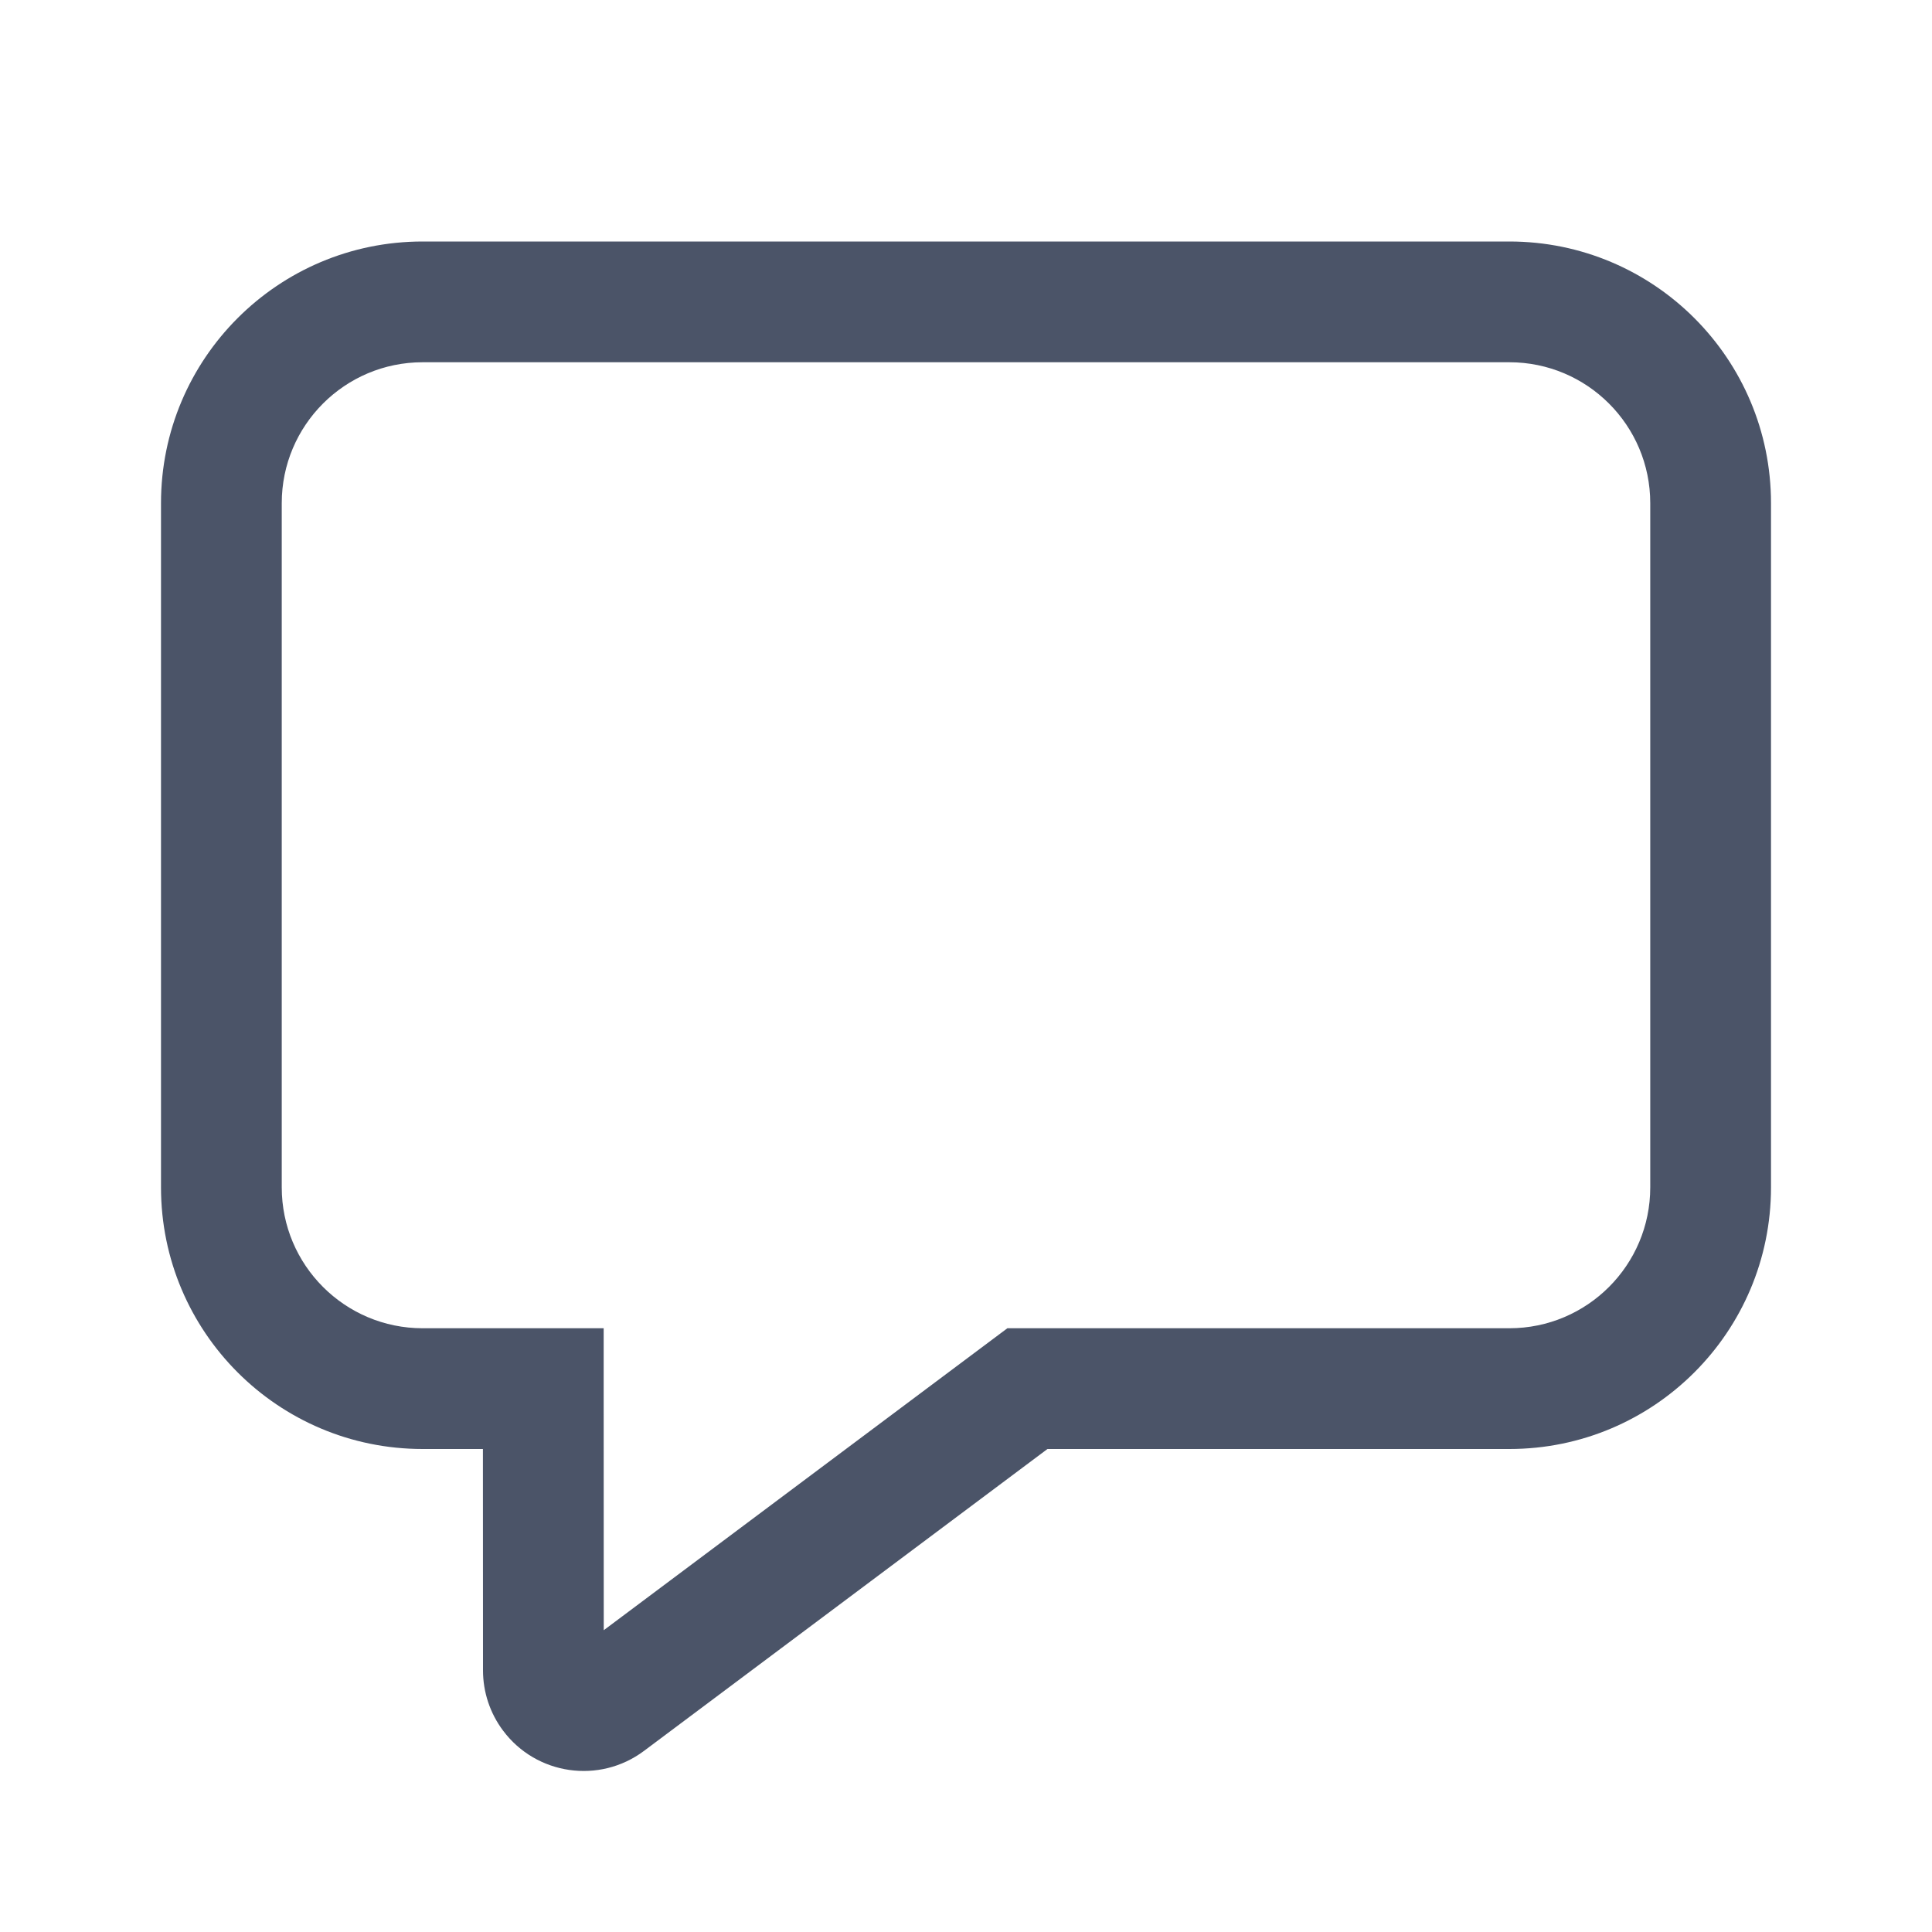
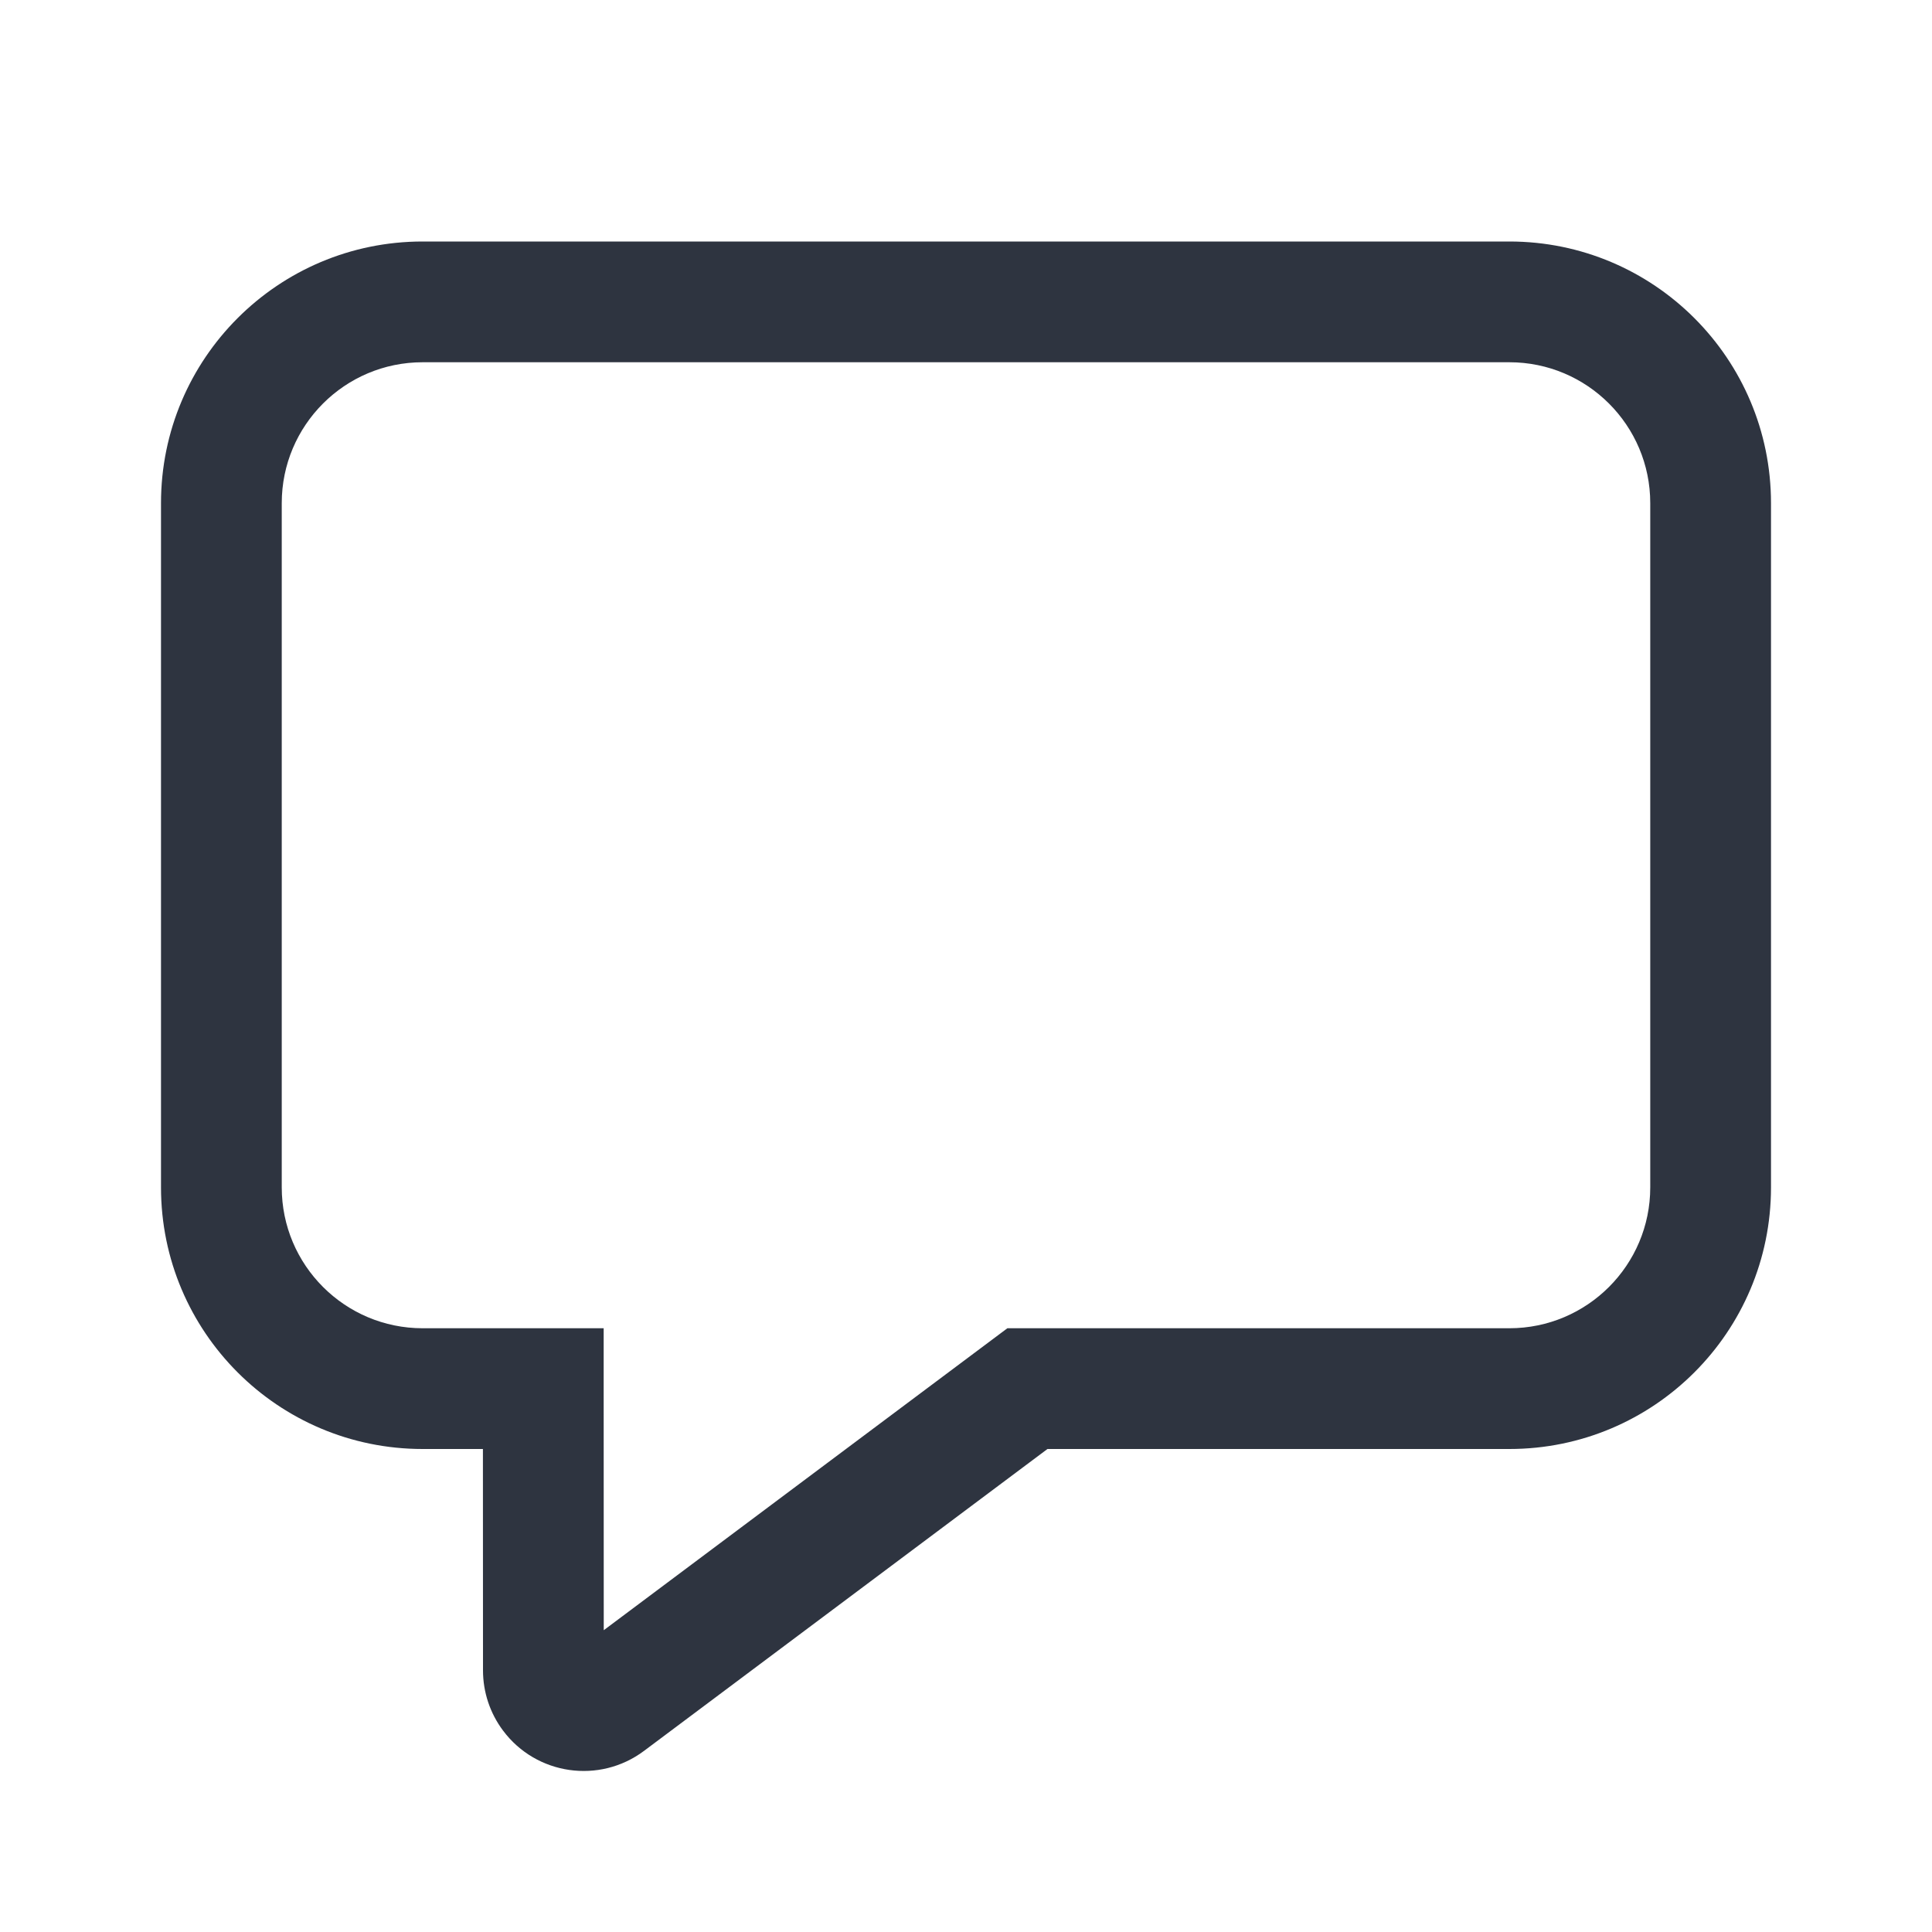
<svg xmlns="http://www.w3.org/2000/svg" width="24" height="24" viewBox="0 0 24 24" fill="none">
-   <path d="M5.25 18C3.455 18 2 16.545 2 14.75V6.25C2 4.455 3.455 3 5.25 3H18.75C20.545 3 22 4.455 22 6.25V14.75C22 16.545 20.545 18 18.75 18H13.012L7.999 21.751C7.446 22.164 6.662 22.051 6.249 21.498C6.087 21.282 6 21.02 6 20.75L5.999 18H5.25ZM12.514 16.5H18.75C19.716 16.5 20.5 15.716 20.5 14.75V6.25C20.5 5.284 19.716 4.5 18.75 4.5H5.25C4.284 4.5 3.5 5.284 3.5 6.25V14.75C3.5 15.716 4.284 16.5 5.25 16.5H7.499L7.499 17.25L7.5 20.251L12.514 16.5Z" fill="#4B5468" />
+   <path d="M5.25 18C3.455 18 2 16.545 2 14.75V6.25C2 4.455 3.455 3 5.25 3H18.75C20.545 3 22 4.455 22 6.25V14.75C22 16.545 20.545 18 18.75 18H13.012L7.999 21.751C7.446 22.164 6.662 22.051 6.249 21.498C6.087 21.282 6 21.02 6 20.75L5.999 18H5.25ZM12.514 16.5H18.75C19.716 16.5 20.5 15.716 20.5 14.75V6.25C20.5 5.284 19.716 4.5 18.75 4.5H5.25C4.284 4.5 3.5 5.284 3.5 6.25V14.75C3.5 15.716 4.284 16.5 5.25 16.5H7.499L7.499 17.25L7.5 20.251L12.514 16.5Z" fill="#2E3440" />
</svg>
